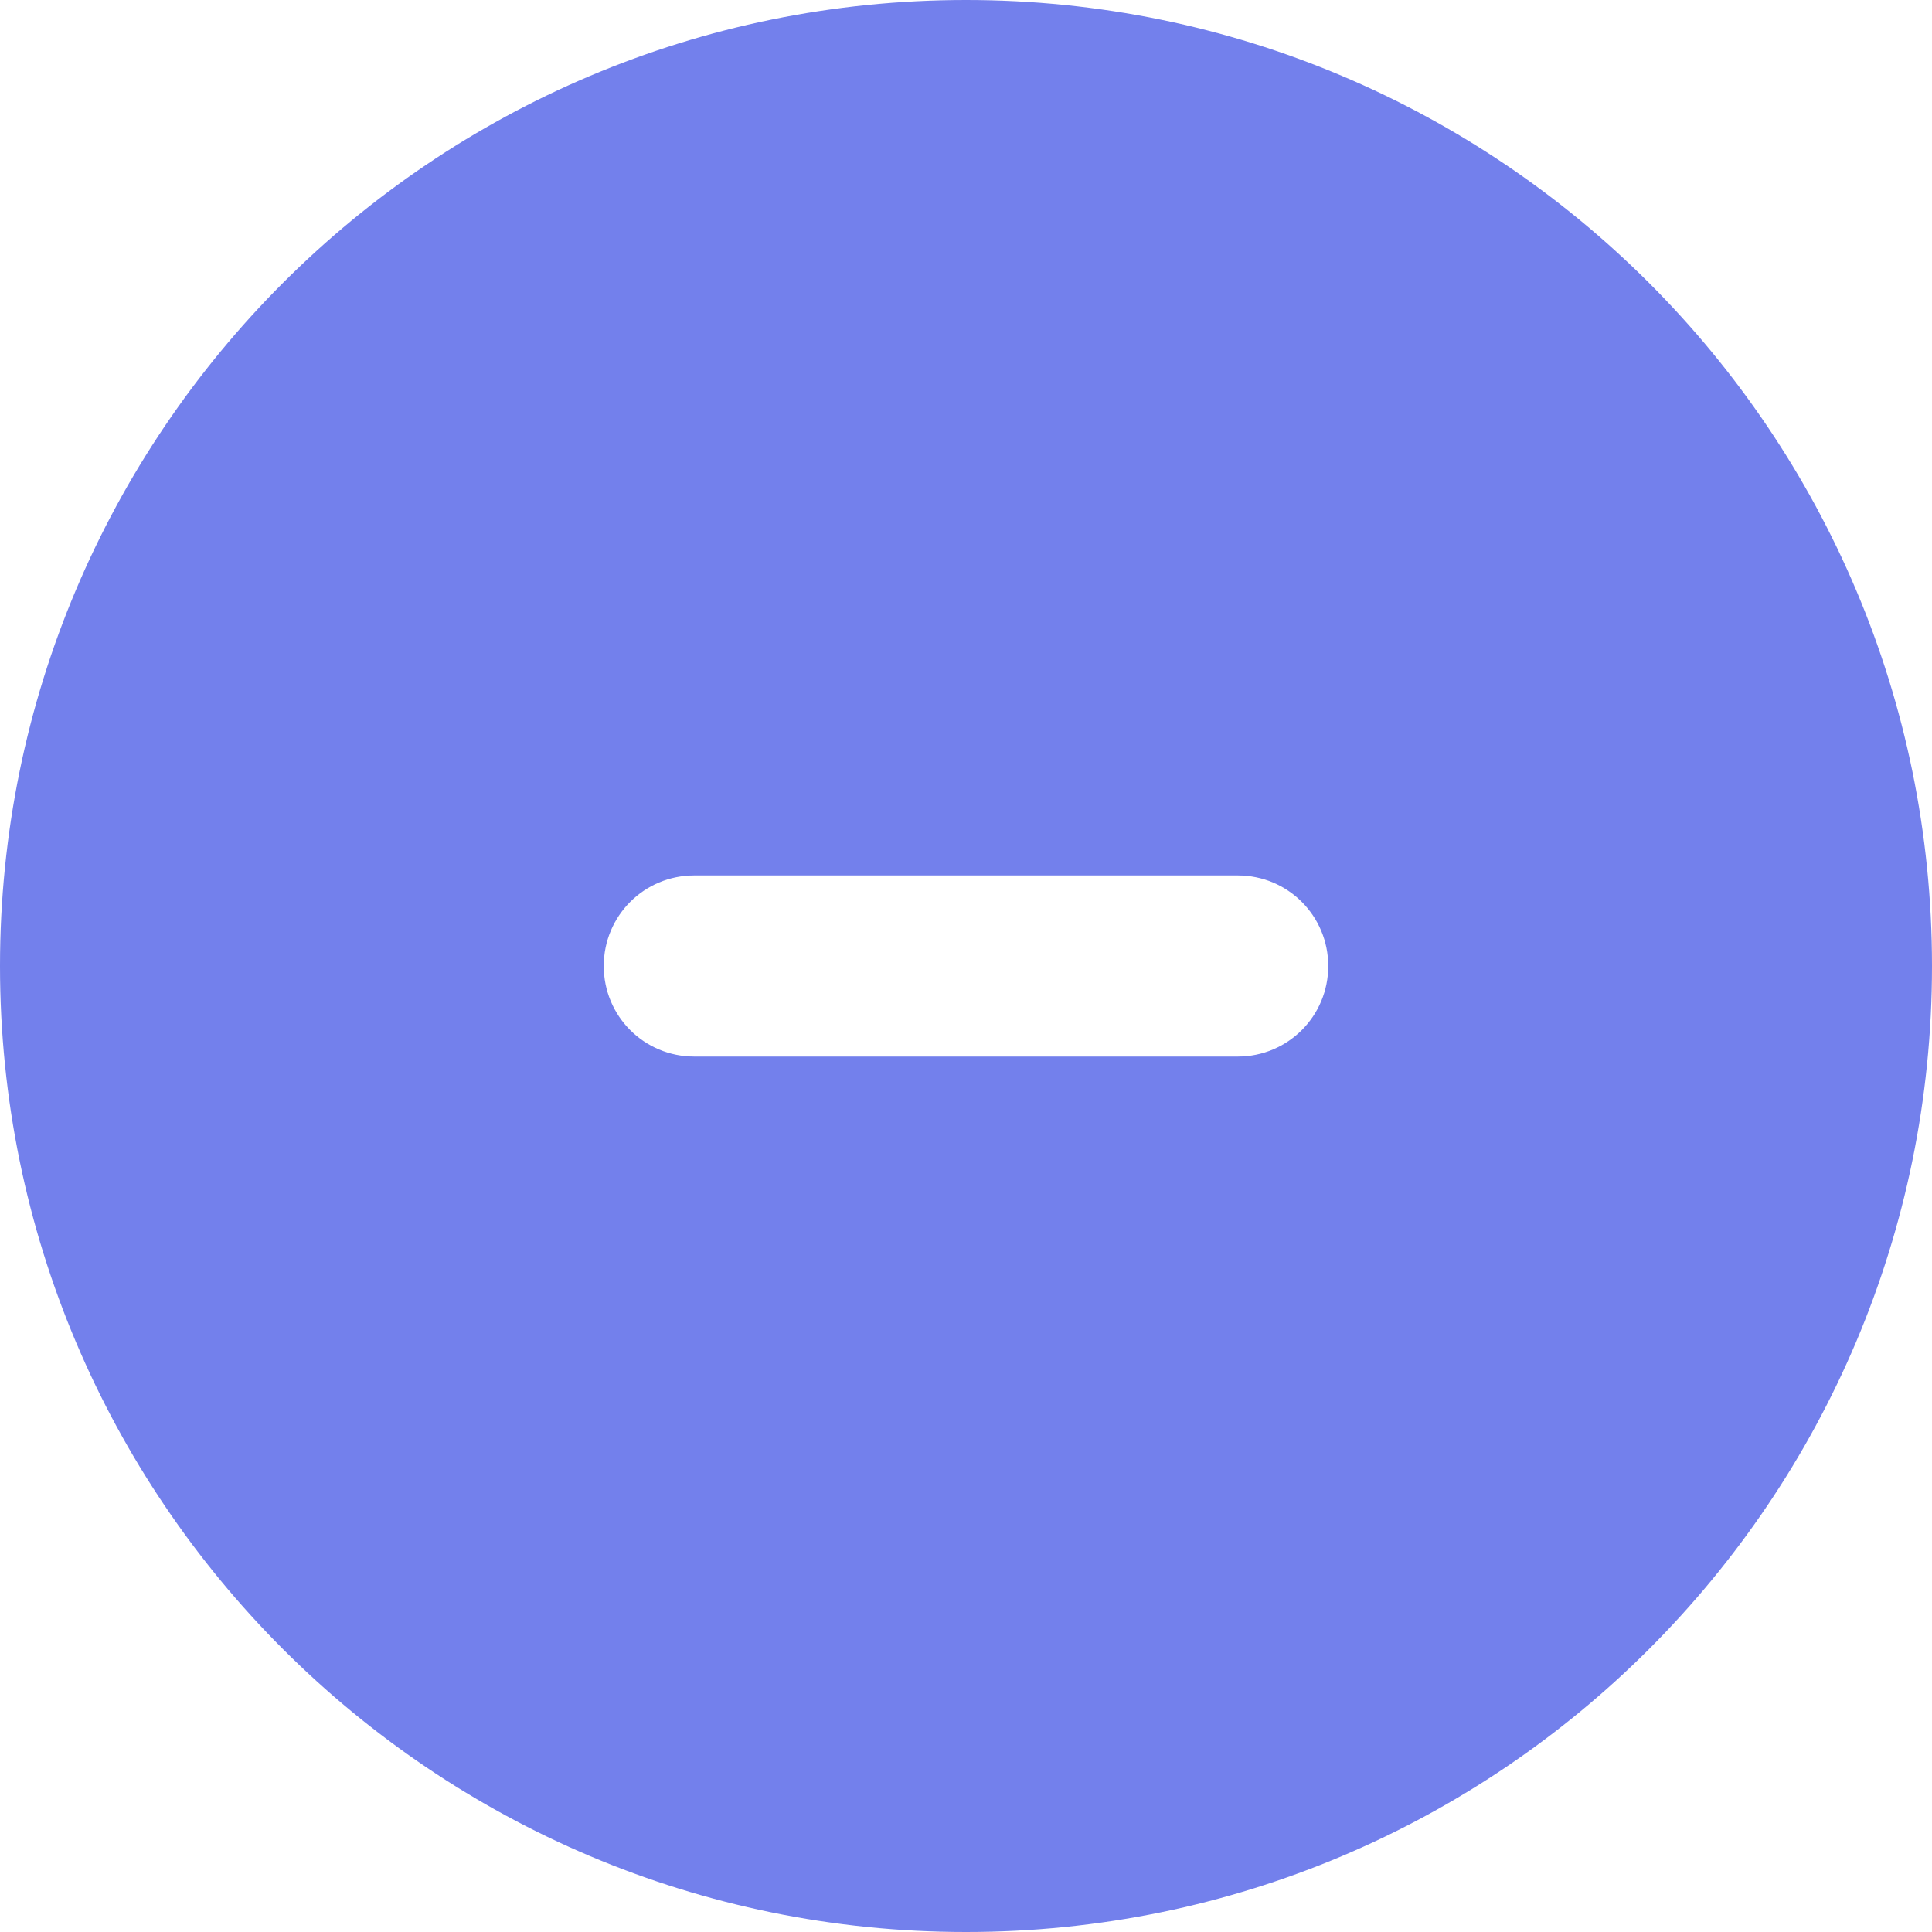
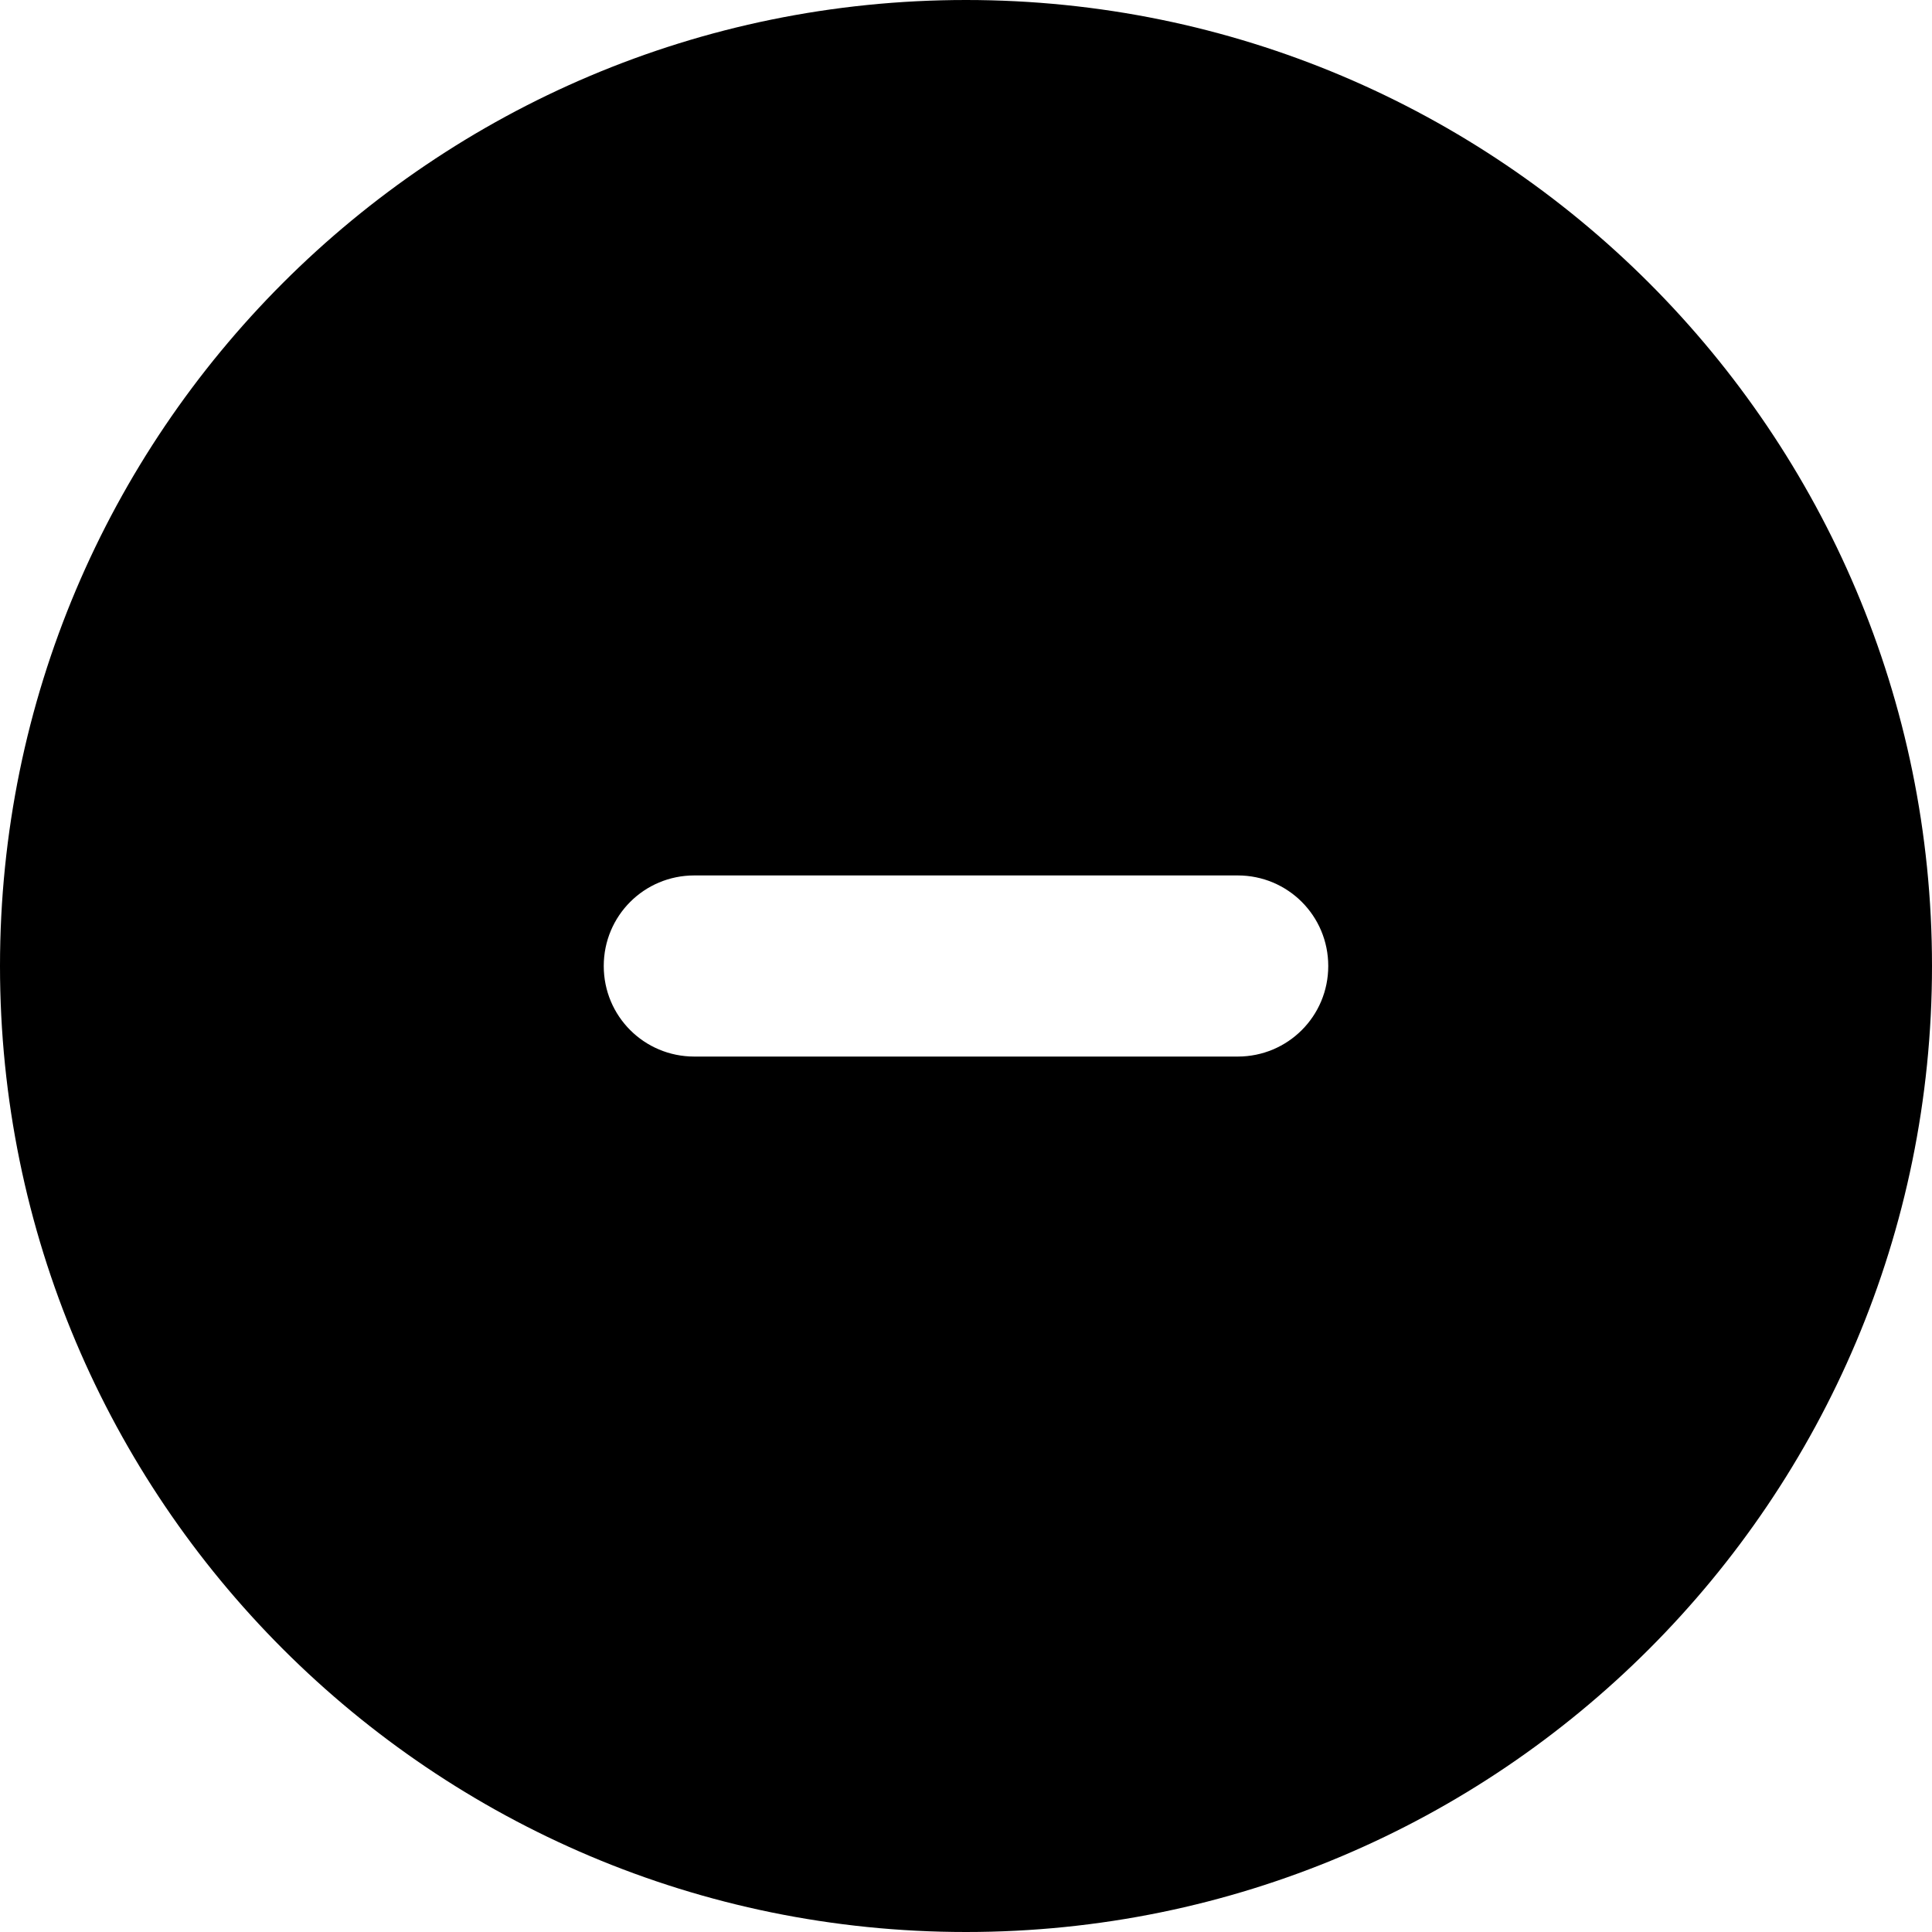
<svg xmlns="http://www.w3.org/2000/svg" viewBox="0 0 512 512">
  <style>
-         svg {
-             fill: #7380ec
-         }
+         
    </style>
  <path d="M256 512A256 256 0 1 0 256 0a256 256 0 1 0 0 512zM184 232H328c13.3 0 24 10.7 24 24s-10.7 24-24 24H184c-13.3 0-24-10.7-24-24s10.7-24 24-24z" />
</svg>
